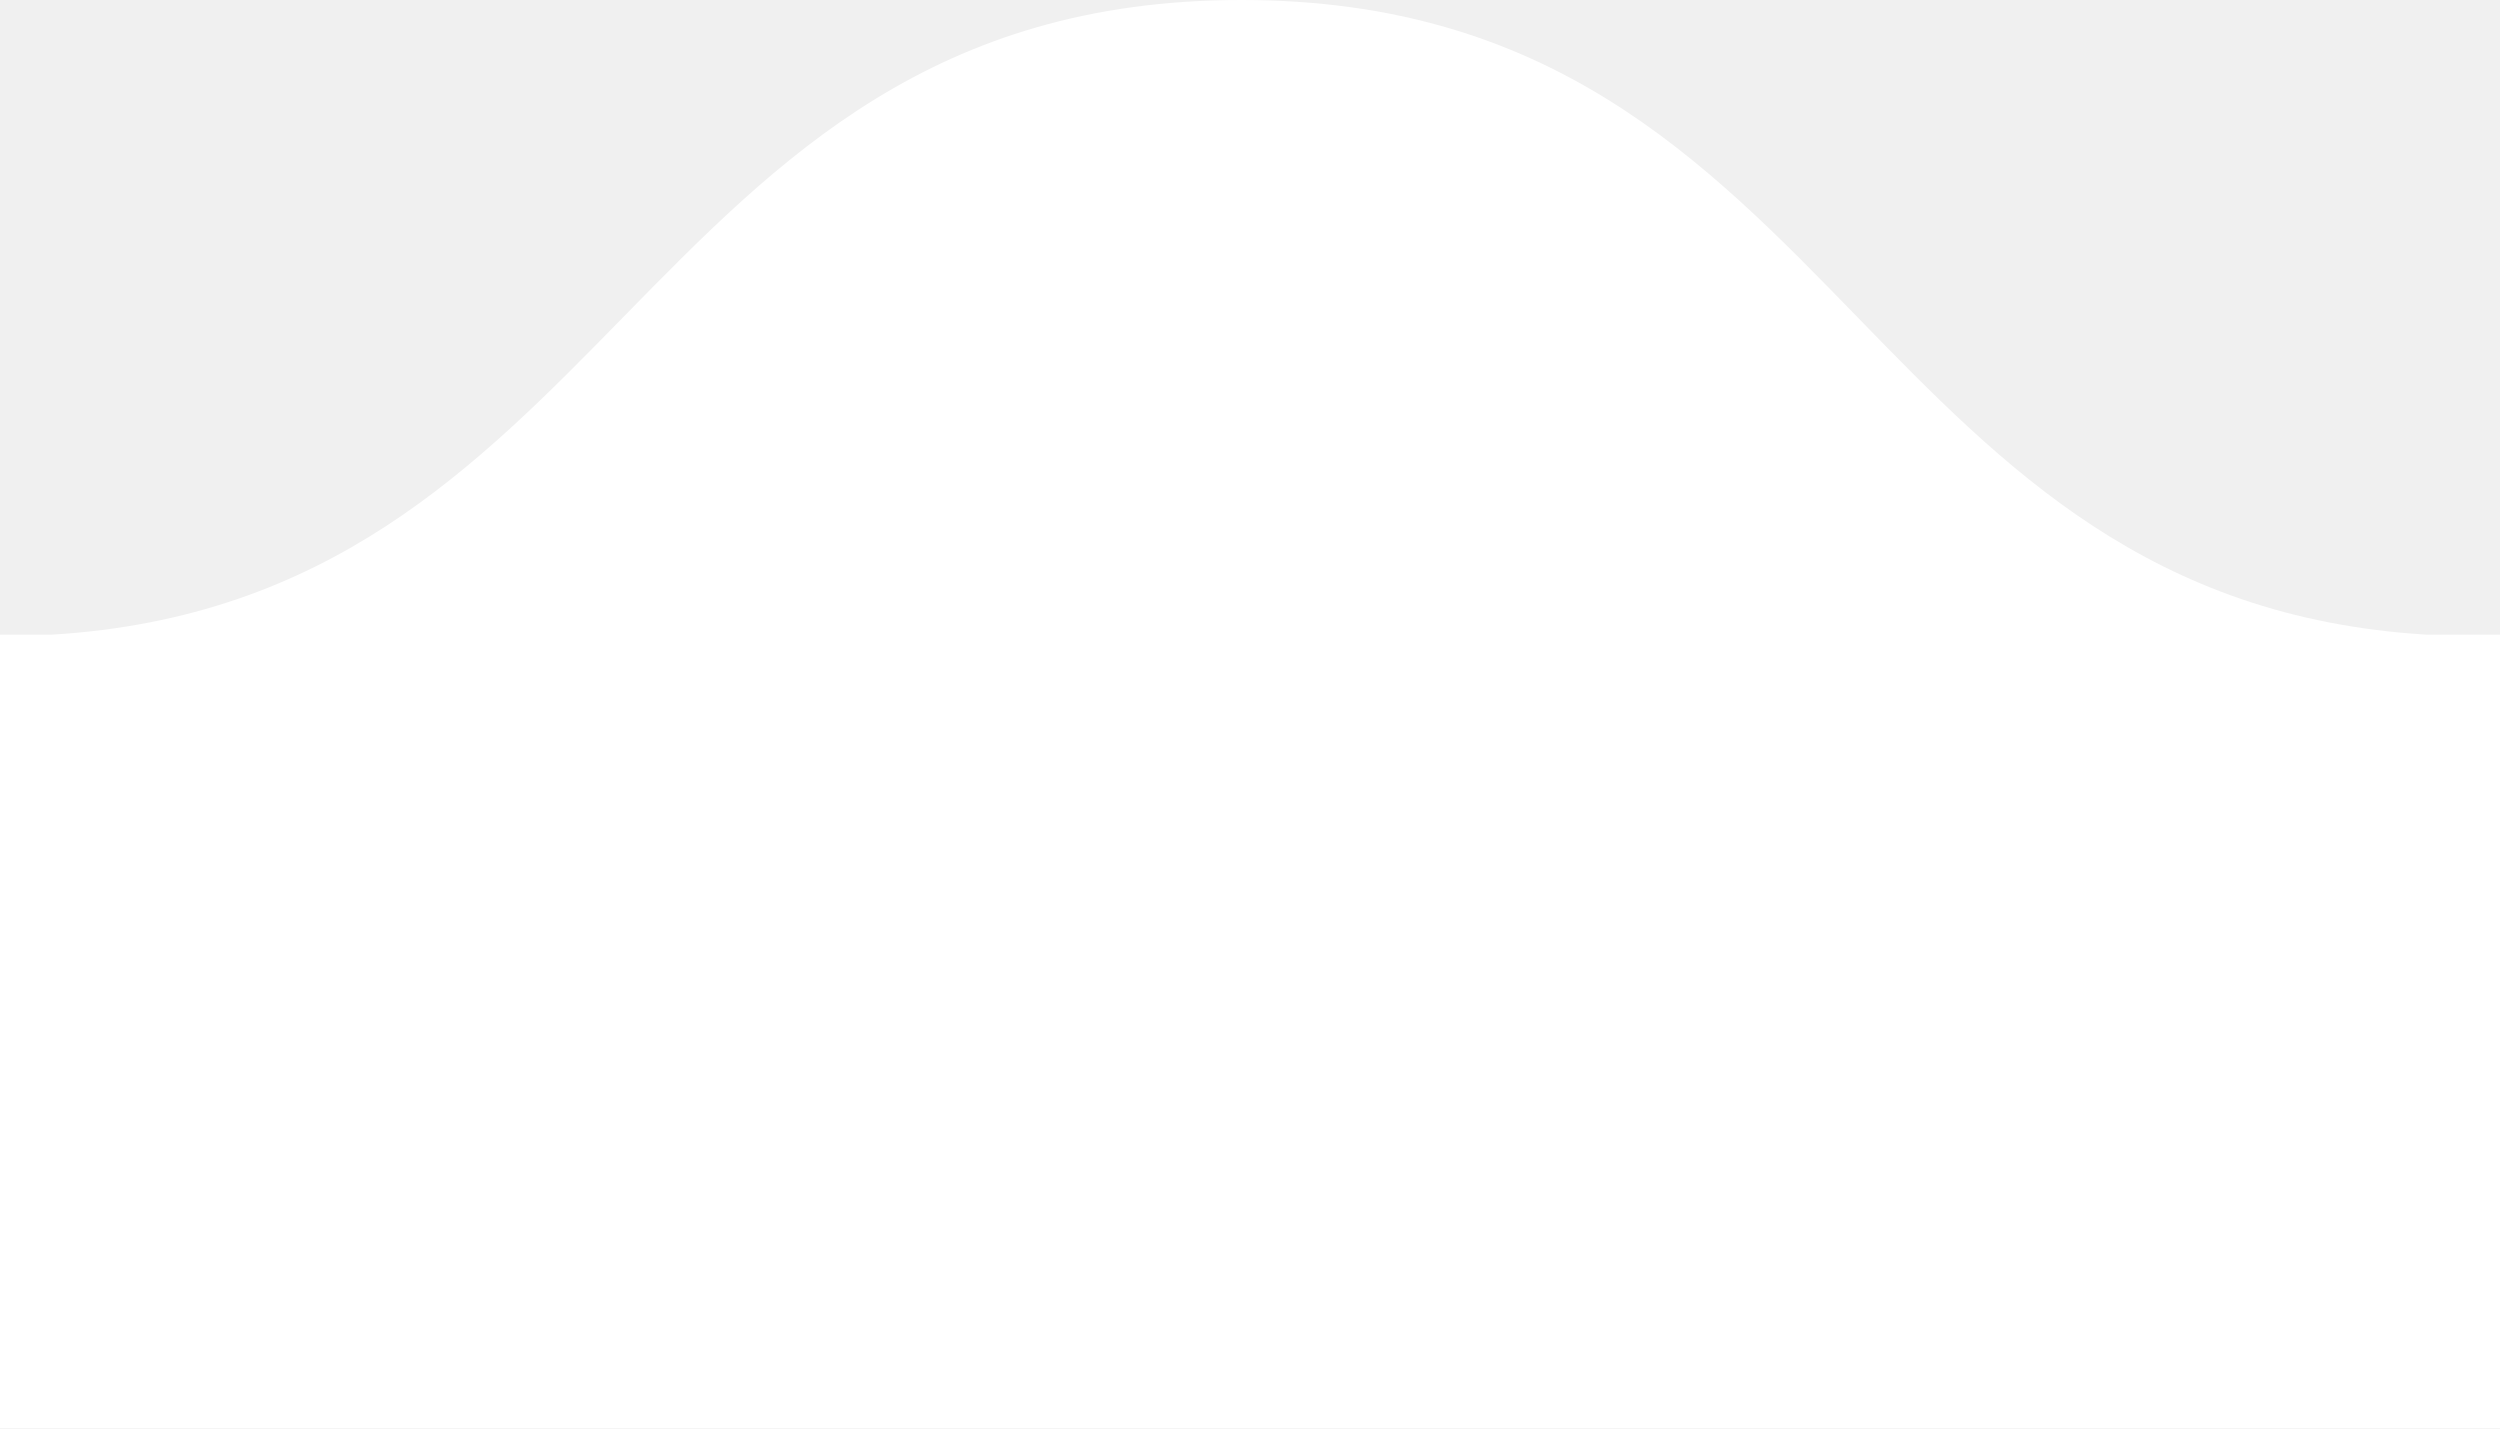
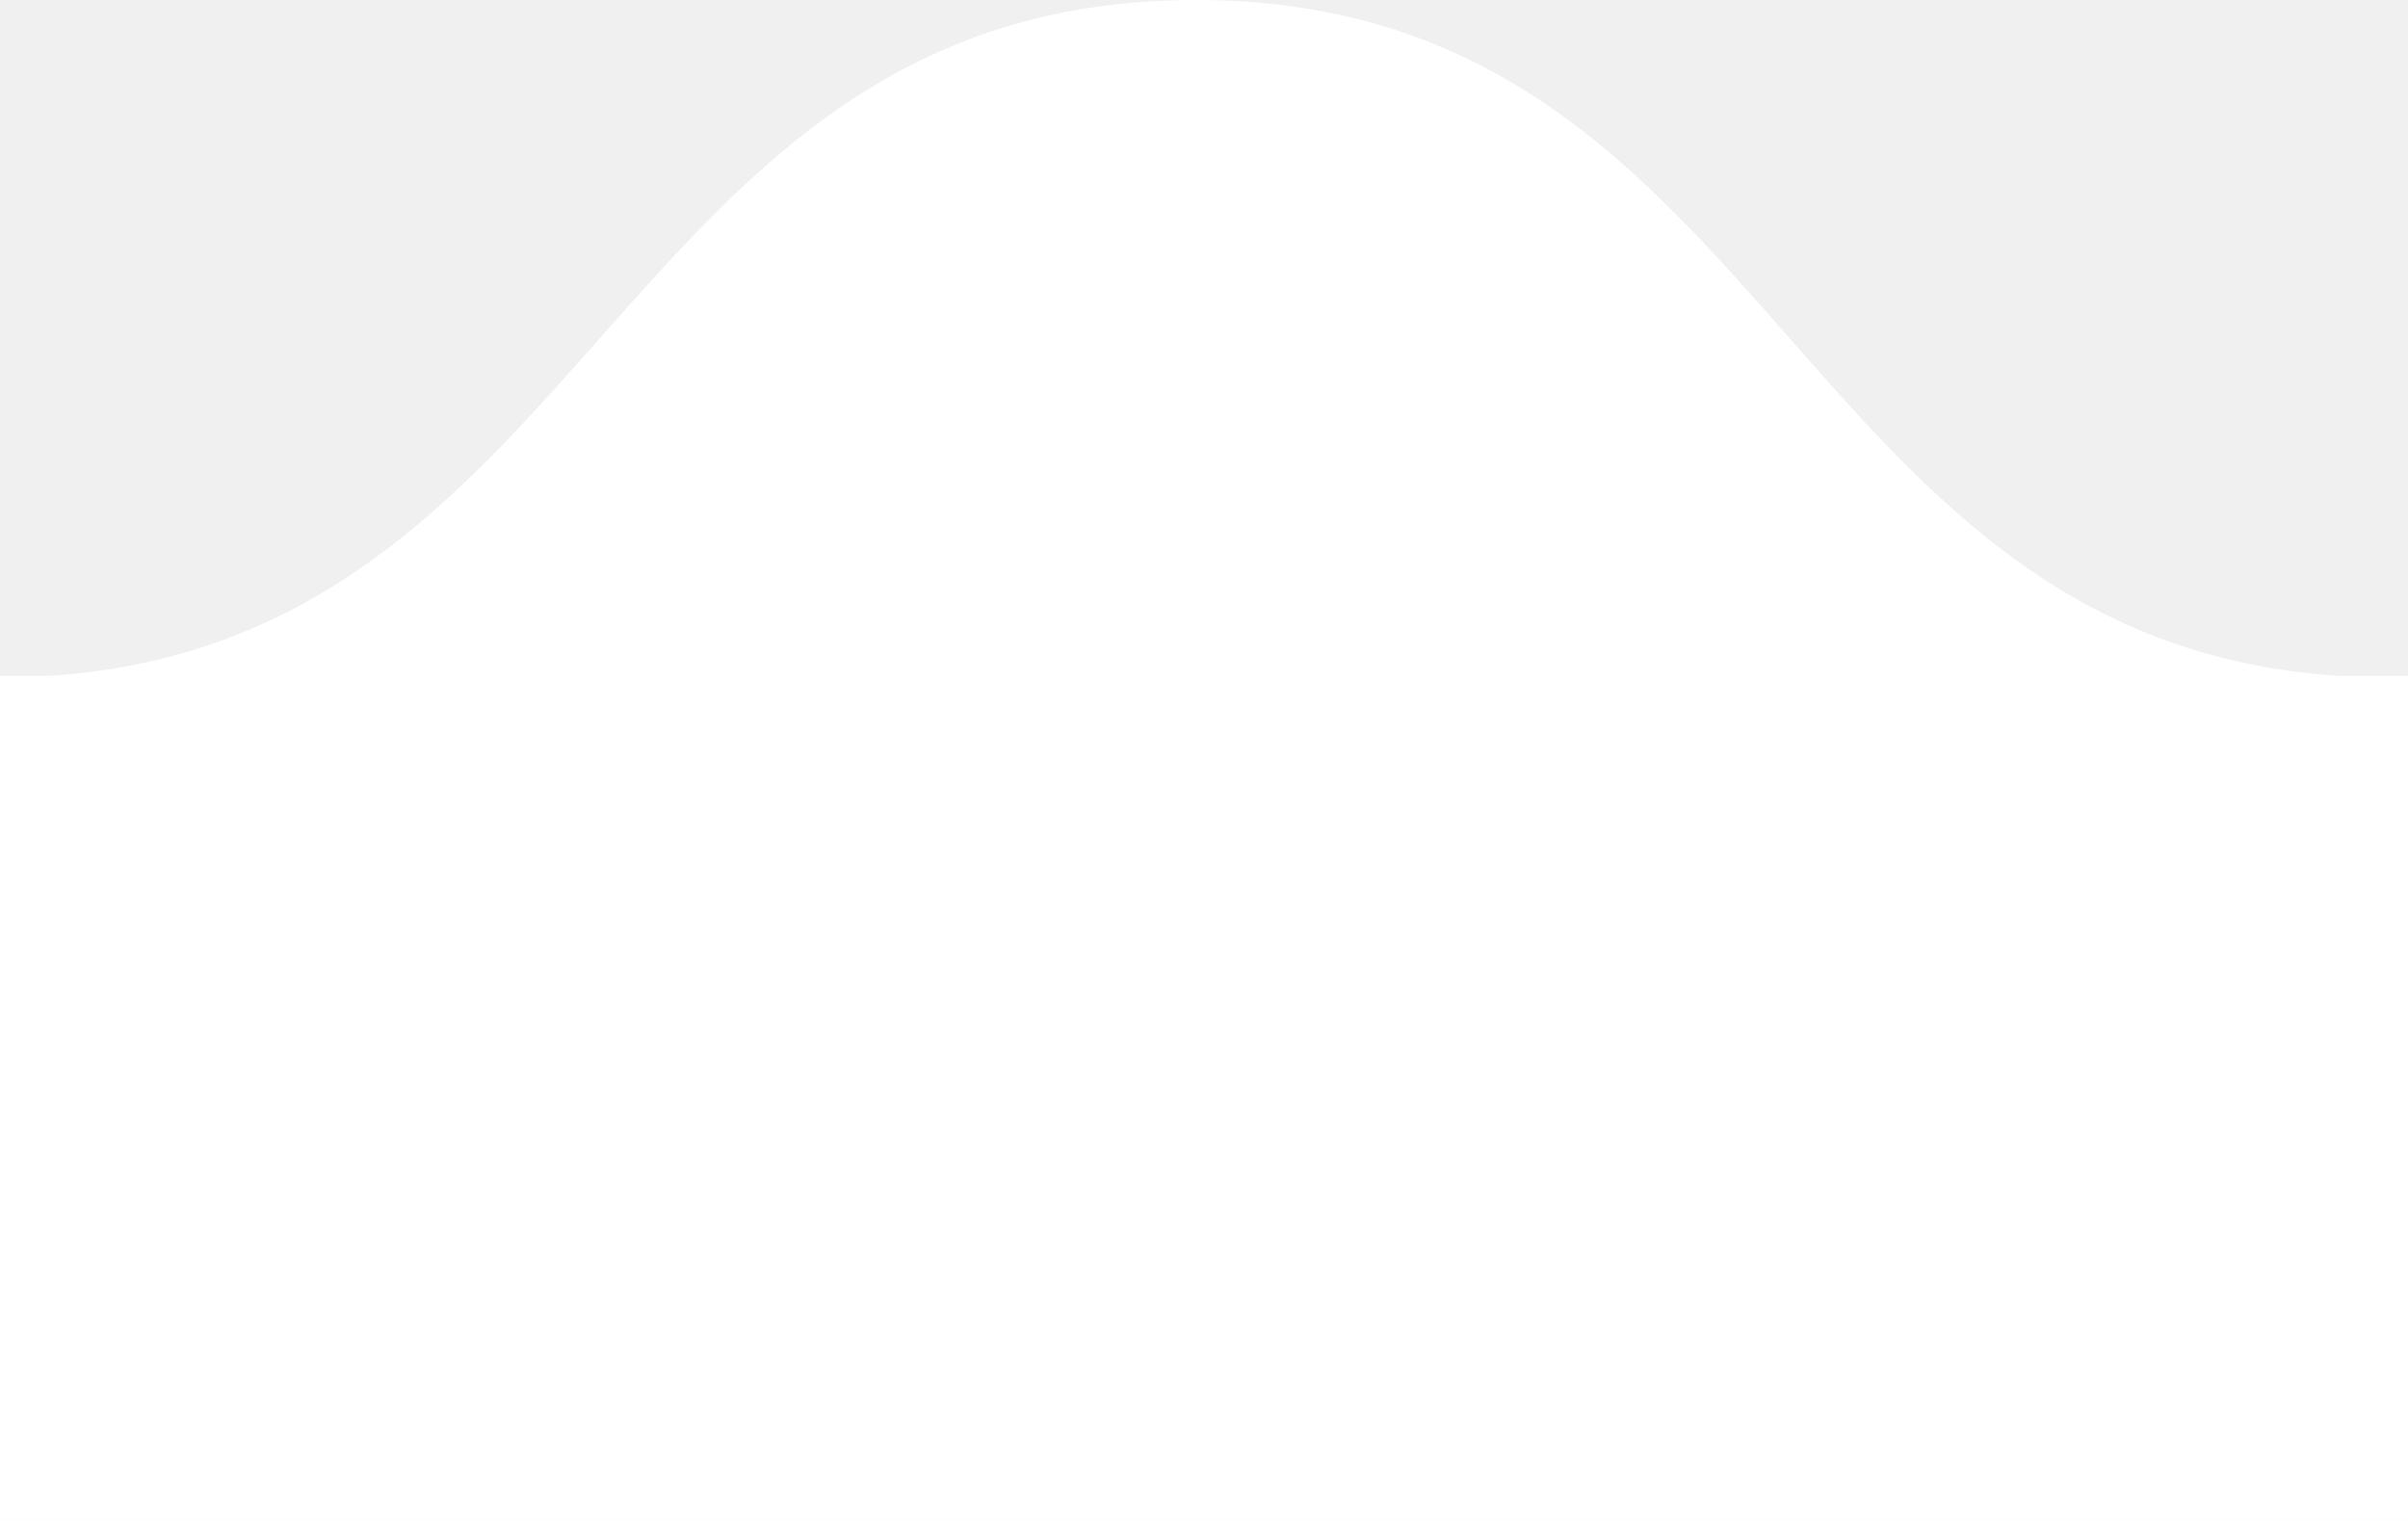
- <svg xmlns="http://www.w3.org/2000/svg" width="63" height="36" fill="none">
-   <path d="M61.16 15.994H63v20H0v-20h1.299c6.983-.42 10.697-4.212 14.404-7.999C19.62 3.994 23.531 0 31.283 0 39.038 0 42.92 3.994 46.81 7.995c3.682 3.787 7.37 7.58 14.35 7.999Z" fill="#fff" />
+ <svg xmlns="http://www.w3.org/2000/svg" width="38" height="24" fill="none">
+   <path d="M36.89 10.664H38V24H0V10.664h.784c4.212-.279 6.452-2.808 8.688-5.333C11.835 2.663 14.193 0 18.869 0c4.677 0 7.02 2.663 9.366 5.331 2.22 2.525 4.445 5.054 8.655 5.333Z" fill="#fff" />
</svg>
